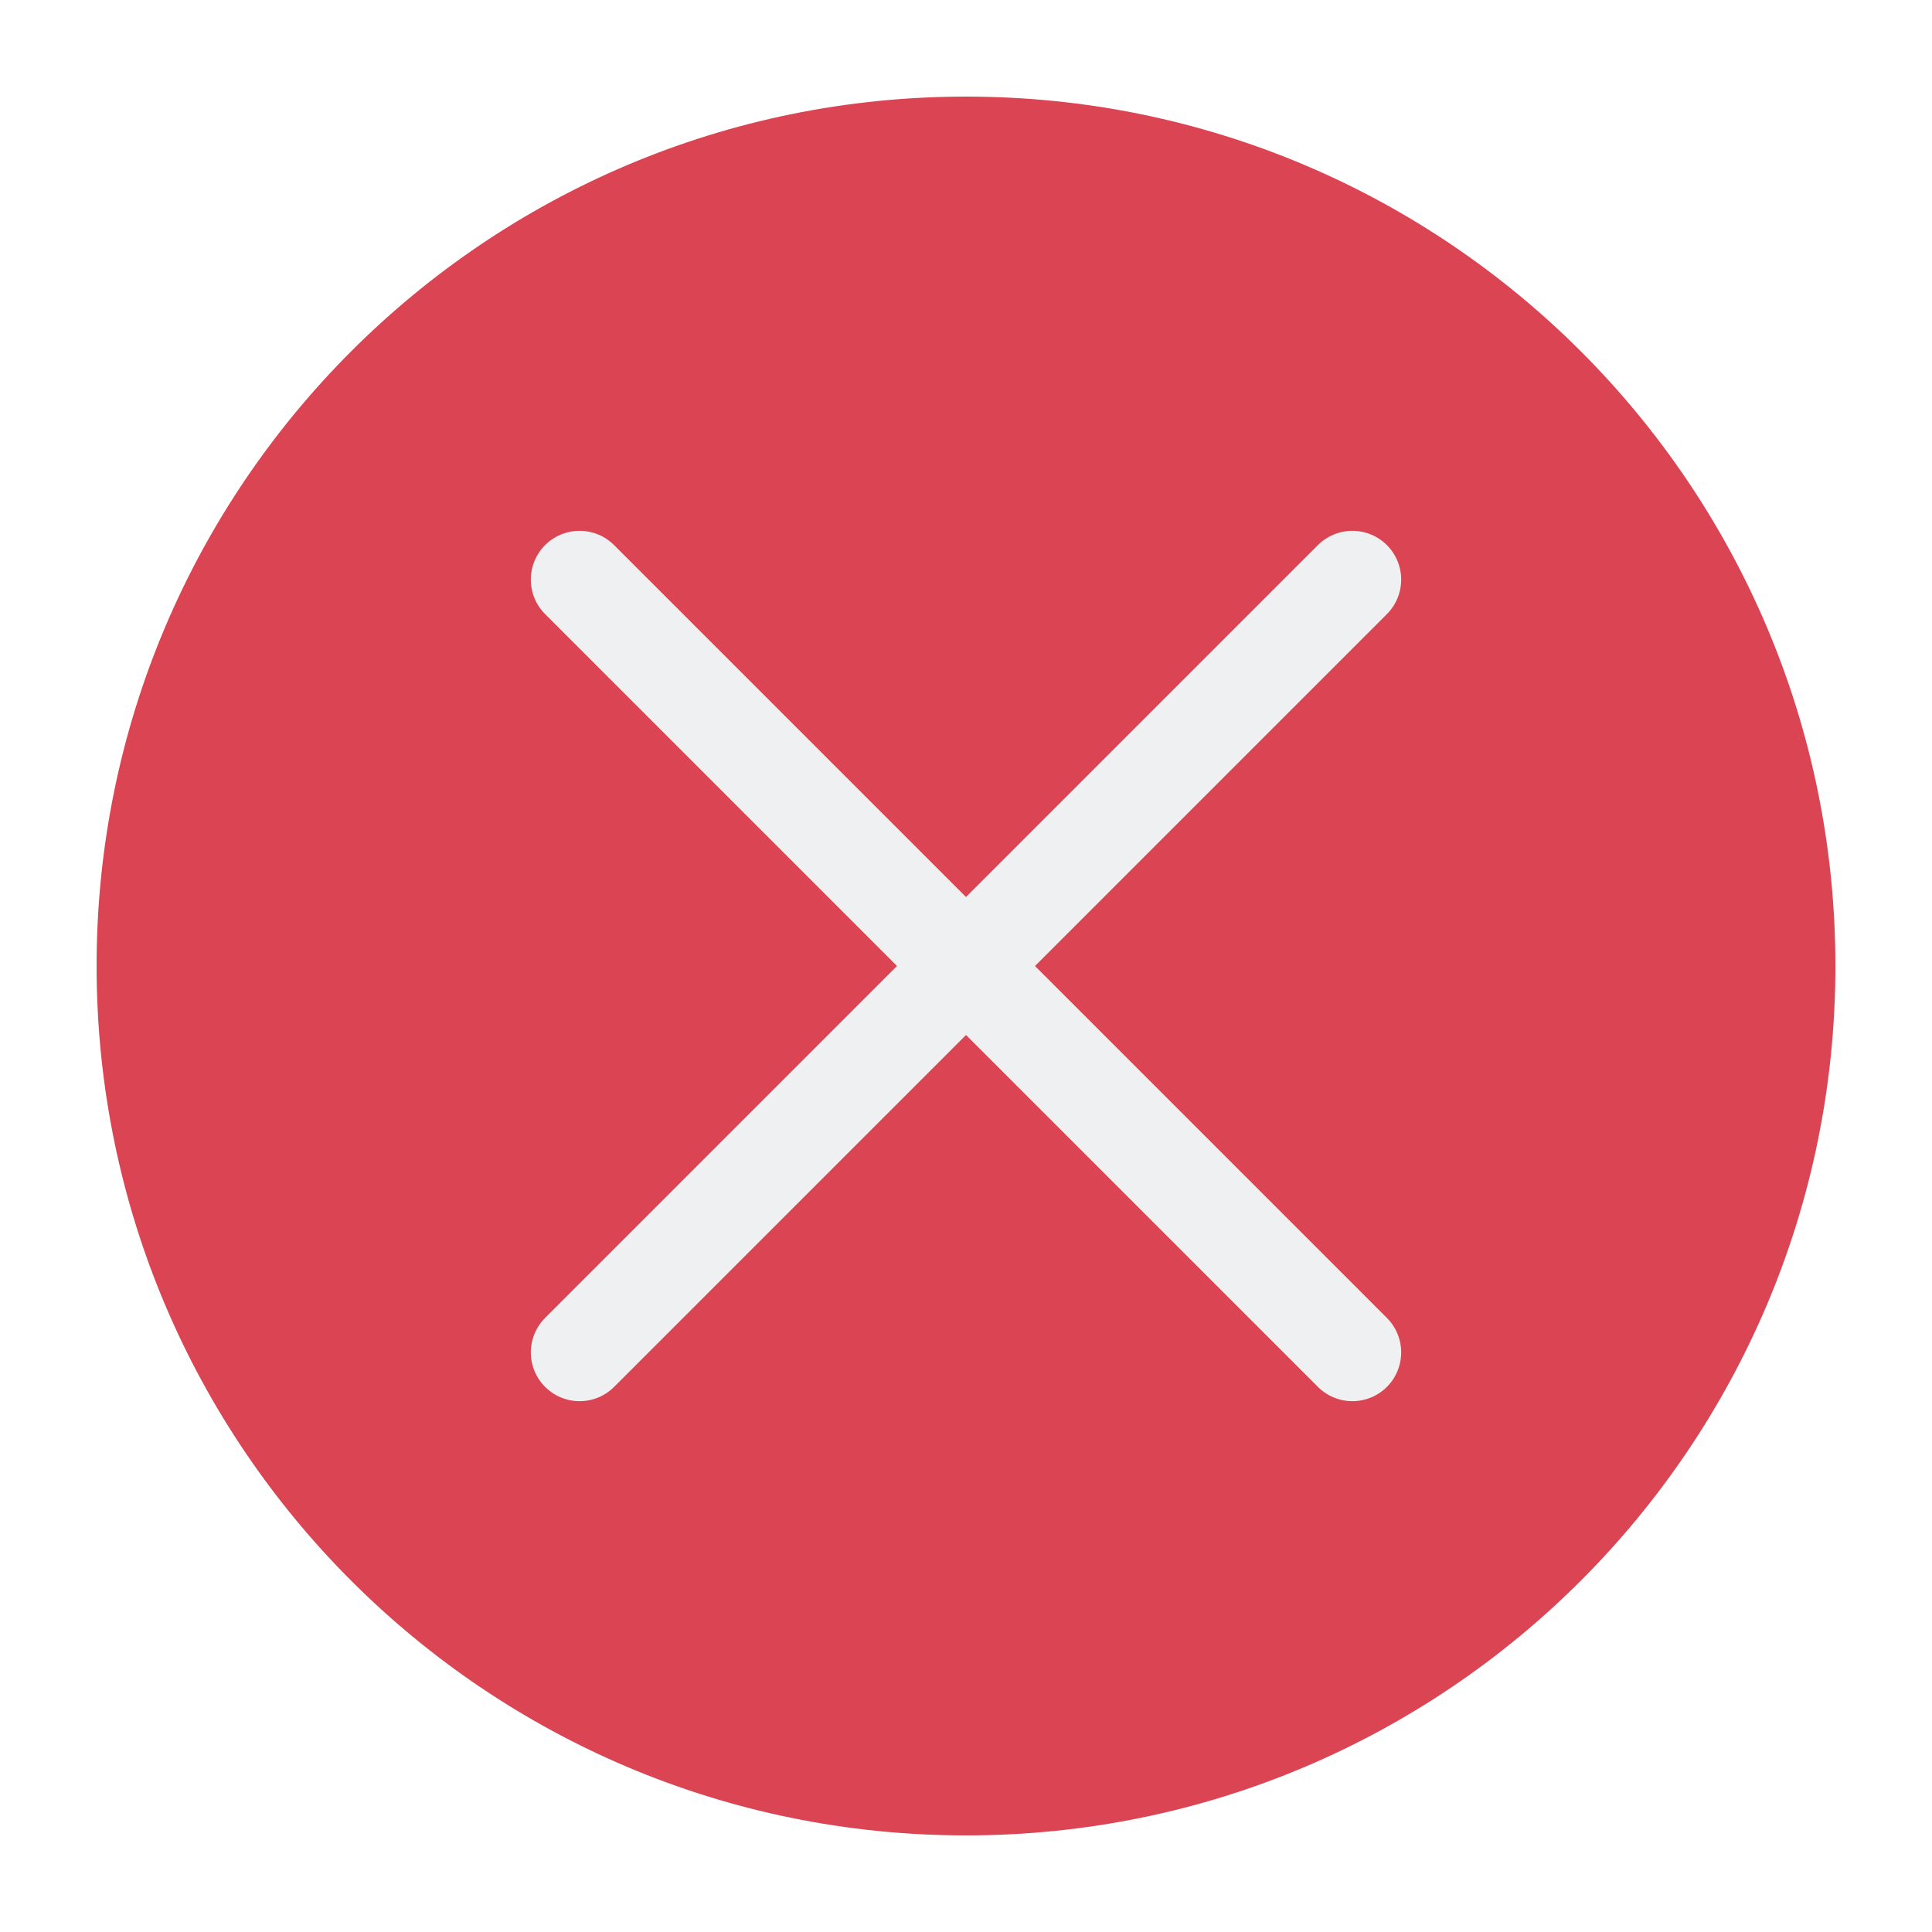
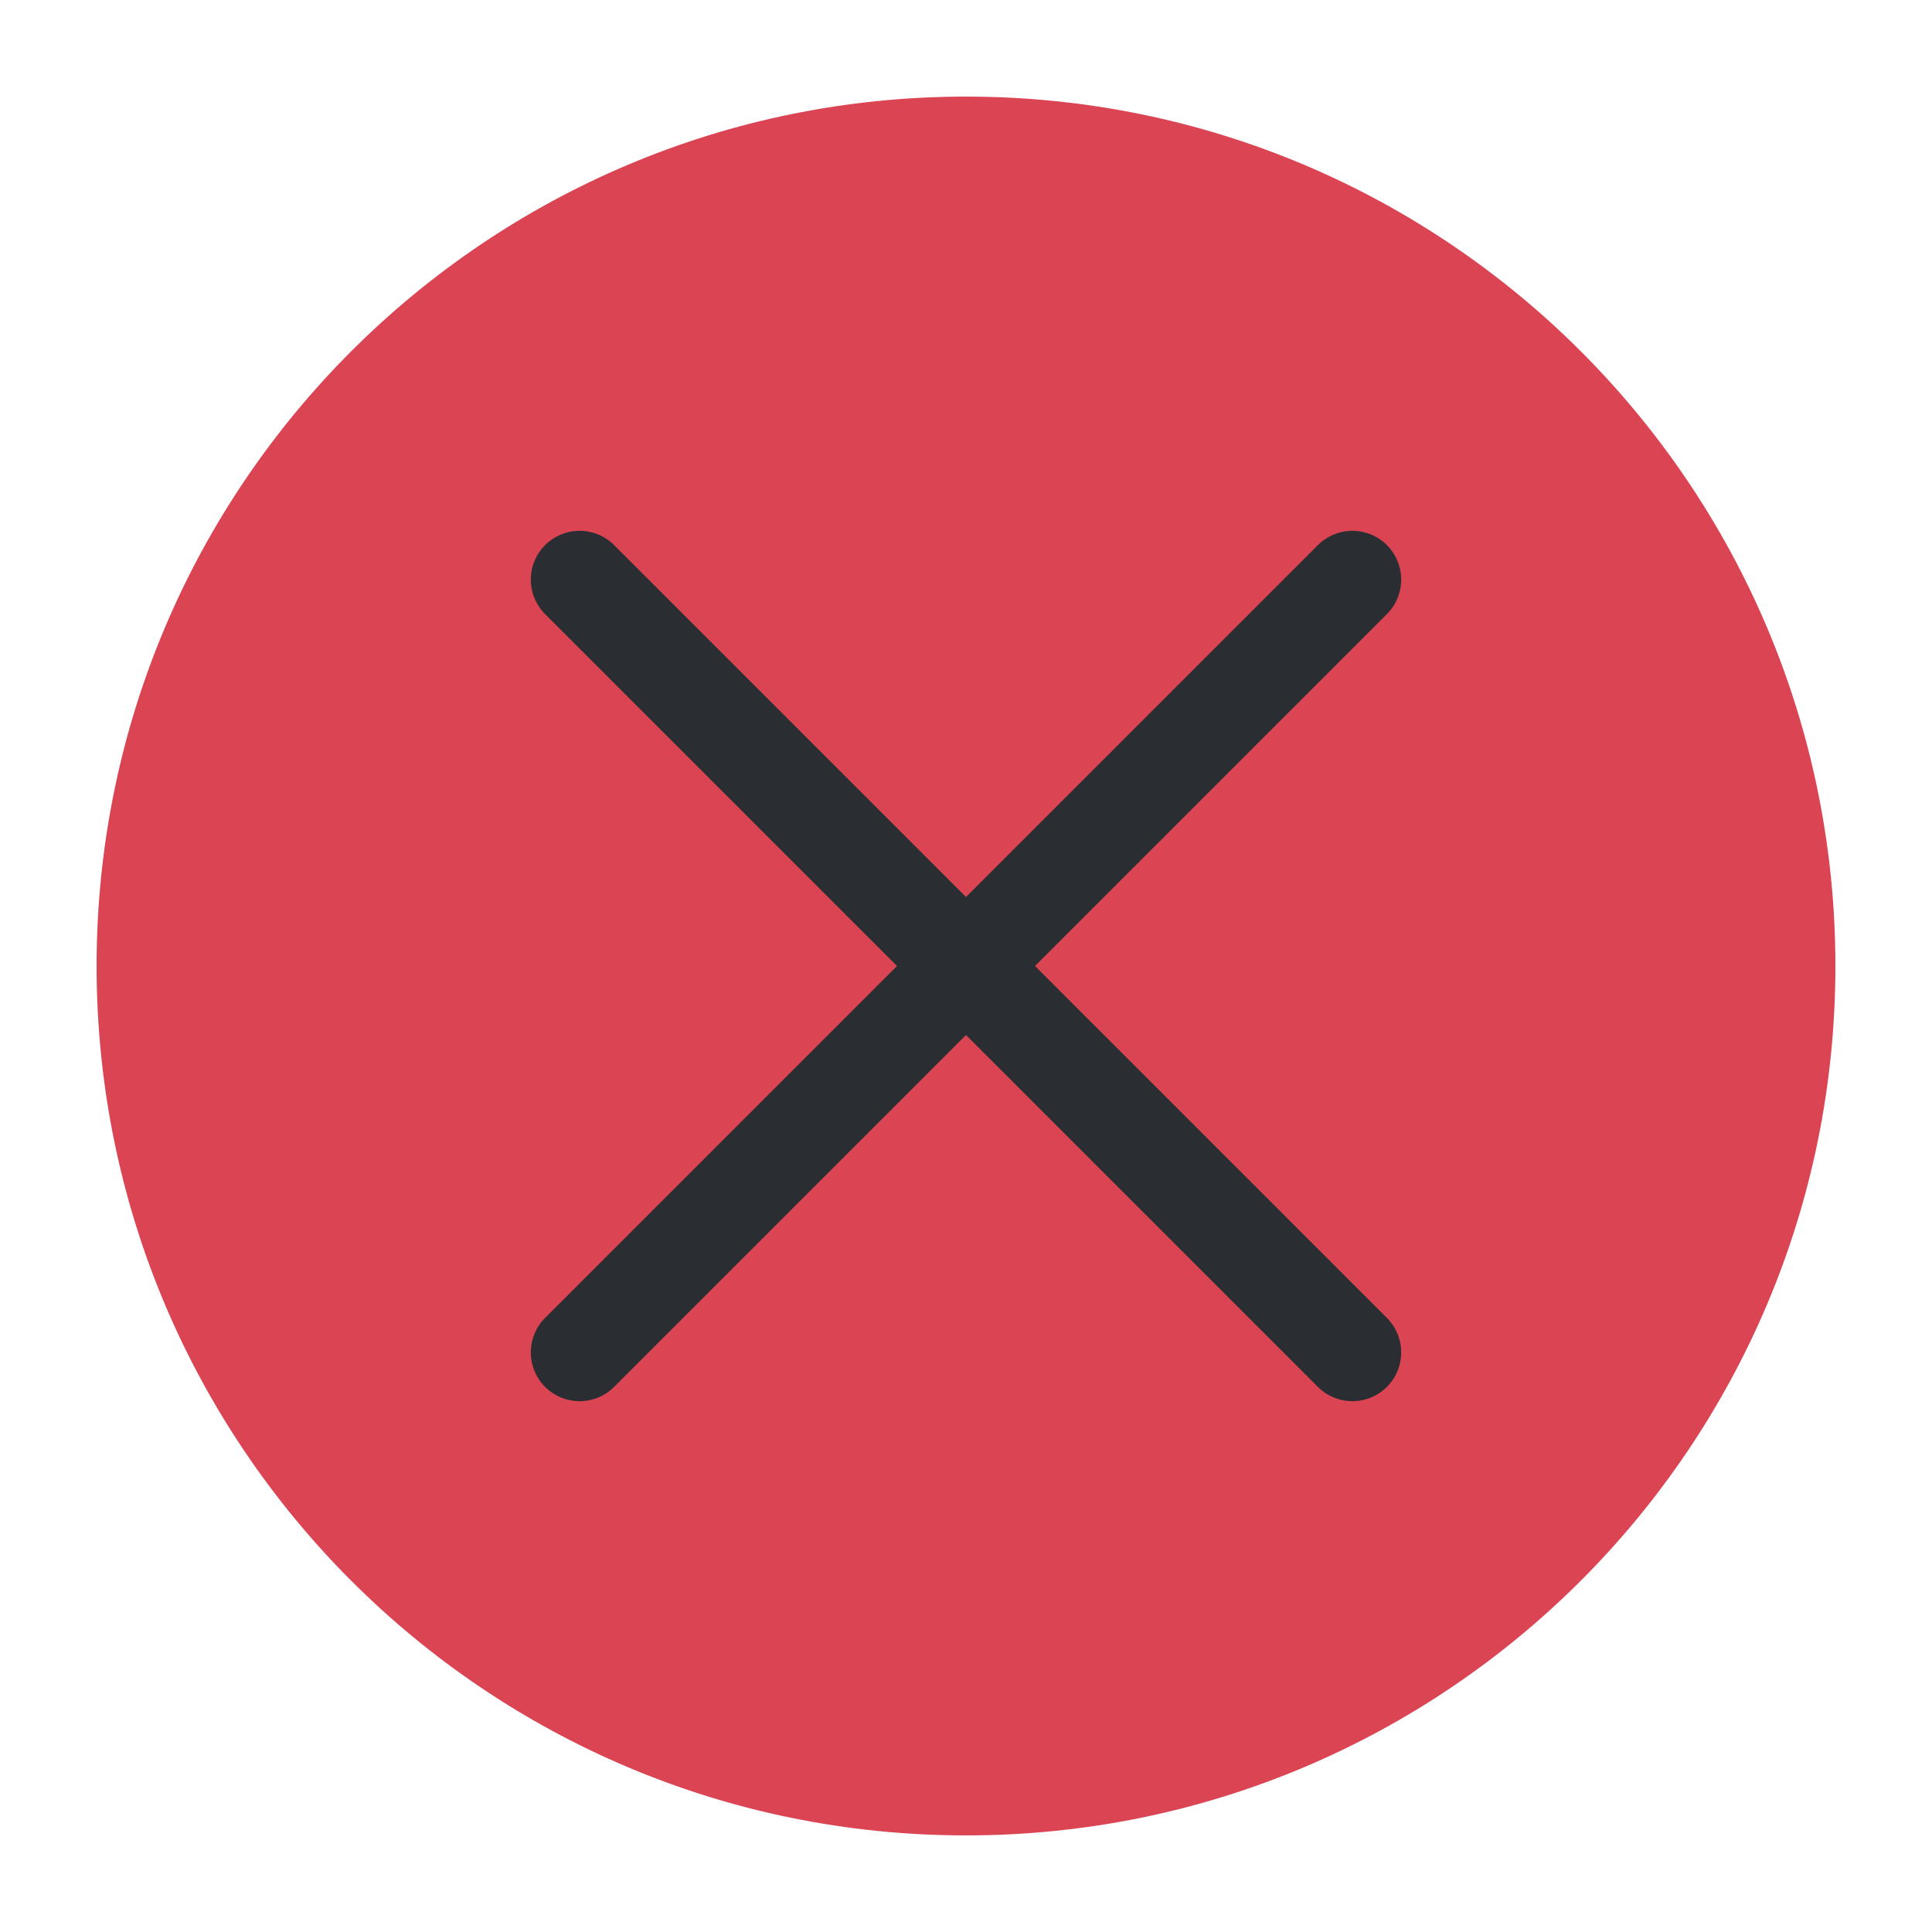
<svg xmlns="http://www.w3.org/2000/svg" viewBox="0 0 50 50" version="1.2" baseProfile="tiny">
  <defs>
</defs>
  <g fill="none" stroke="black" stroke-width="1" fill-rule="evenodd" stroke-linecap="square" stroke-linejoin="bevel">
    <g fill="#da4453" fill-opacity="1" stroke="none" transform="matrix(2.5,0,0,2.5,2.5,2.5)" font-family="MiSans" font-size="10" font-weight="310" font-style="normal">
      <circle cx="9" cy="9" r="9" />
    </g>
-     <g fill="none" stroke="#eff0f1" stroke-opacity="1" stroke-width="1.01" stroke-linecap="round" stroke-linejoin="miter" stroke-miterlimit="2" transform="matrix(2.5,0,0,2.5,2.5,2.5)" font-family="MiSans" font-size="10" font-weight="310" font-style="normal">
+     <g fill="none" stroke="#2a2e32" stroke-opacity="1" stroke-width="1.01" stroke-linecap="round" stroke-linejoin="miter" stroke-miterlimit="2" transform="matrix(2.5,0,0,2.5,2.5,2.5)" font-family="MiSans" font-size="10" font-weight="310" font-style="normal">
      <polyline fill="none" vector-effect="none" points="5,5 13,13 " />
      <polyline fill="none" vector-effect="none" points="13,5 5,13 " />
    </g>
    <g fill="none" stroke="#000000" stroke-opacity="1" stroke-width="1" stroke-linecap="square" stroke-linejoin="bevel" transform="matrix(1,0,0,1,0,0)" font-family="MiSans" font-size="10" font-weight="310" font-style="normal">
</g>
  </g>
</svg>
